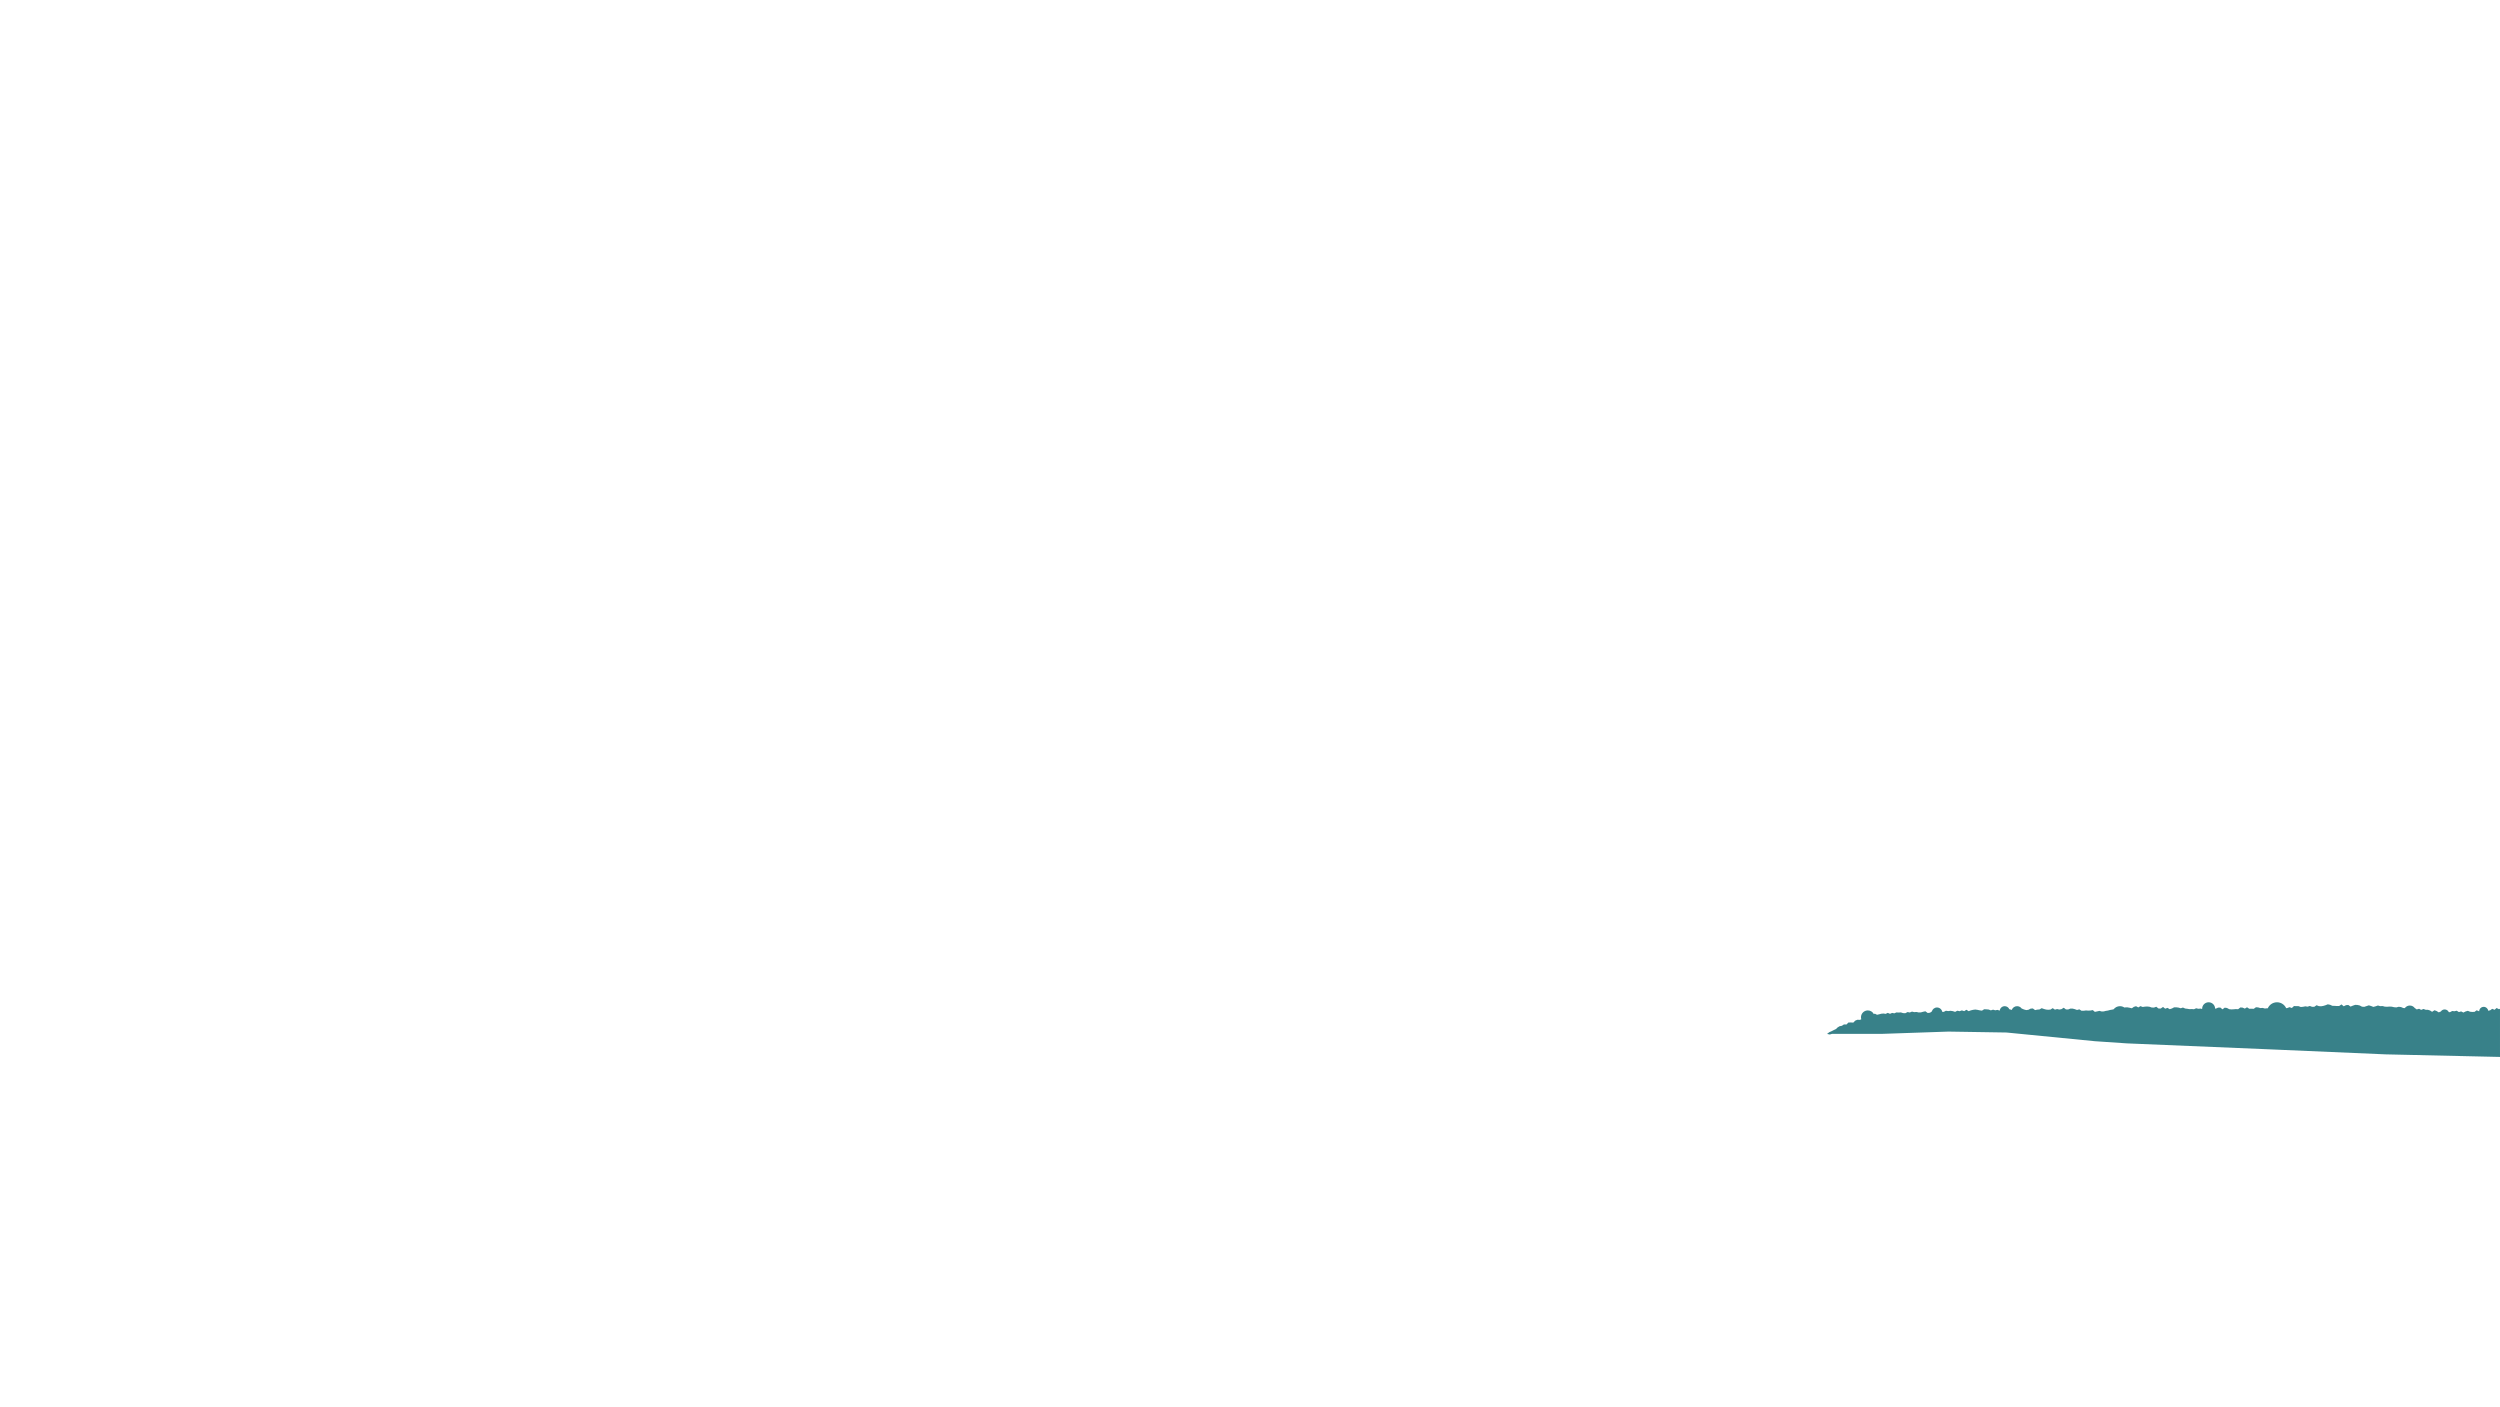
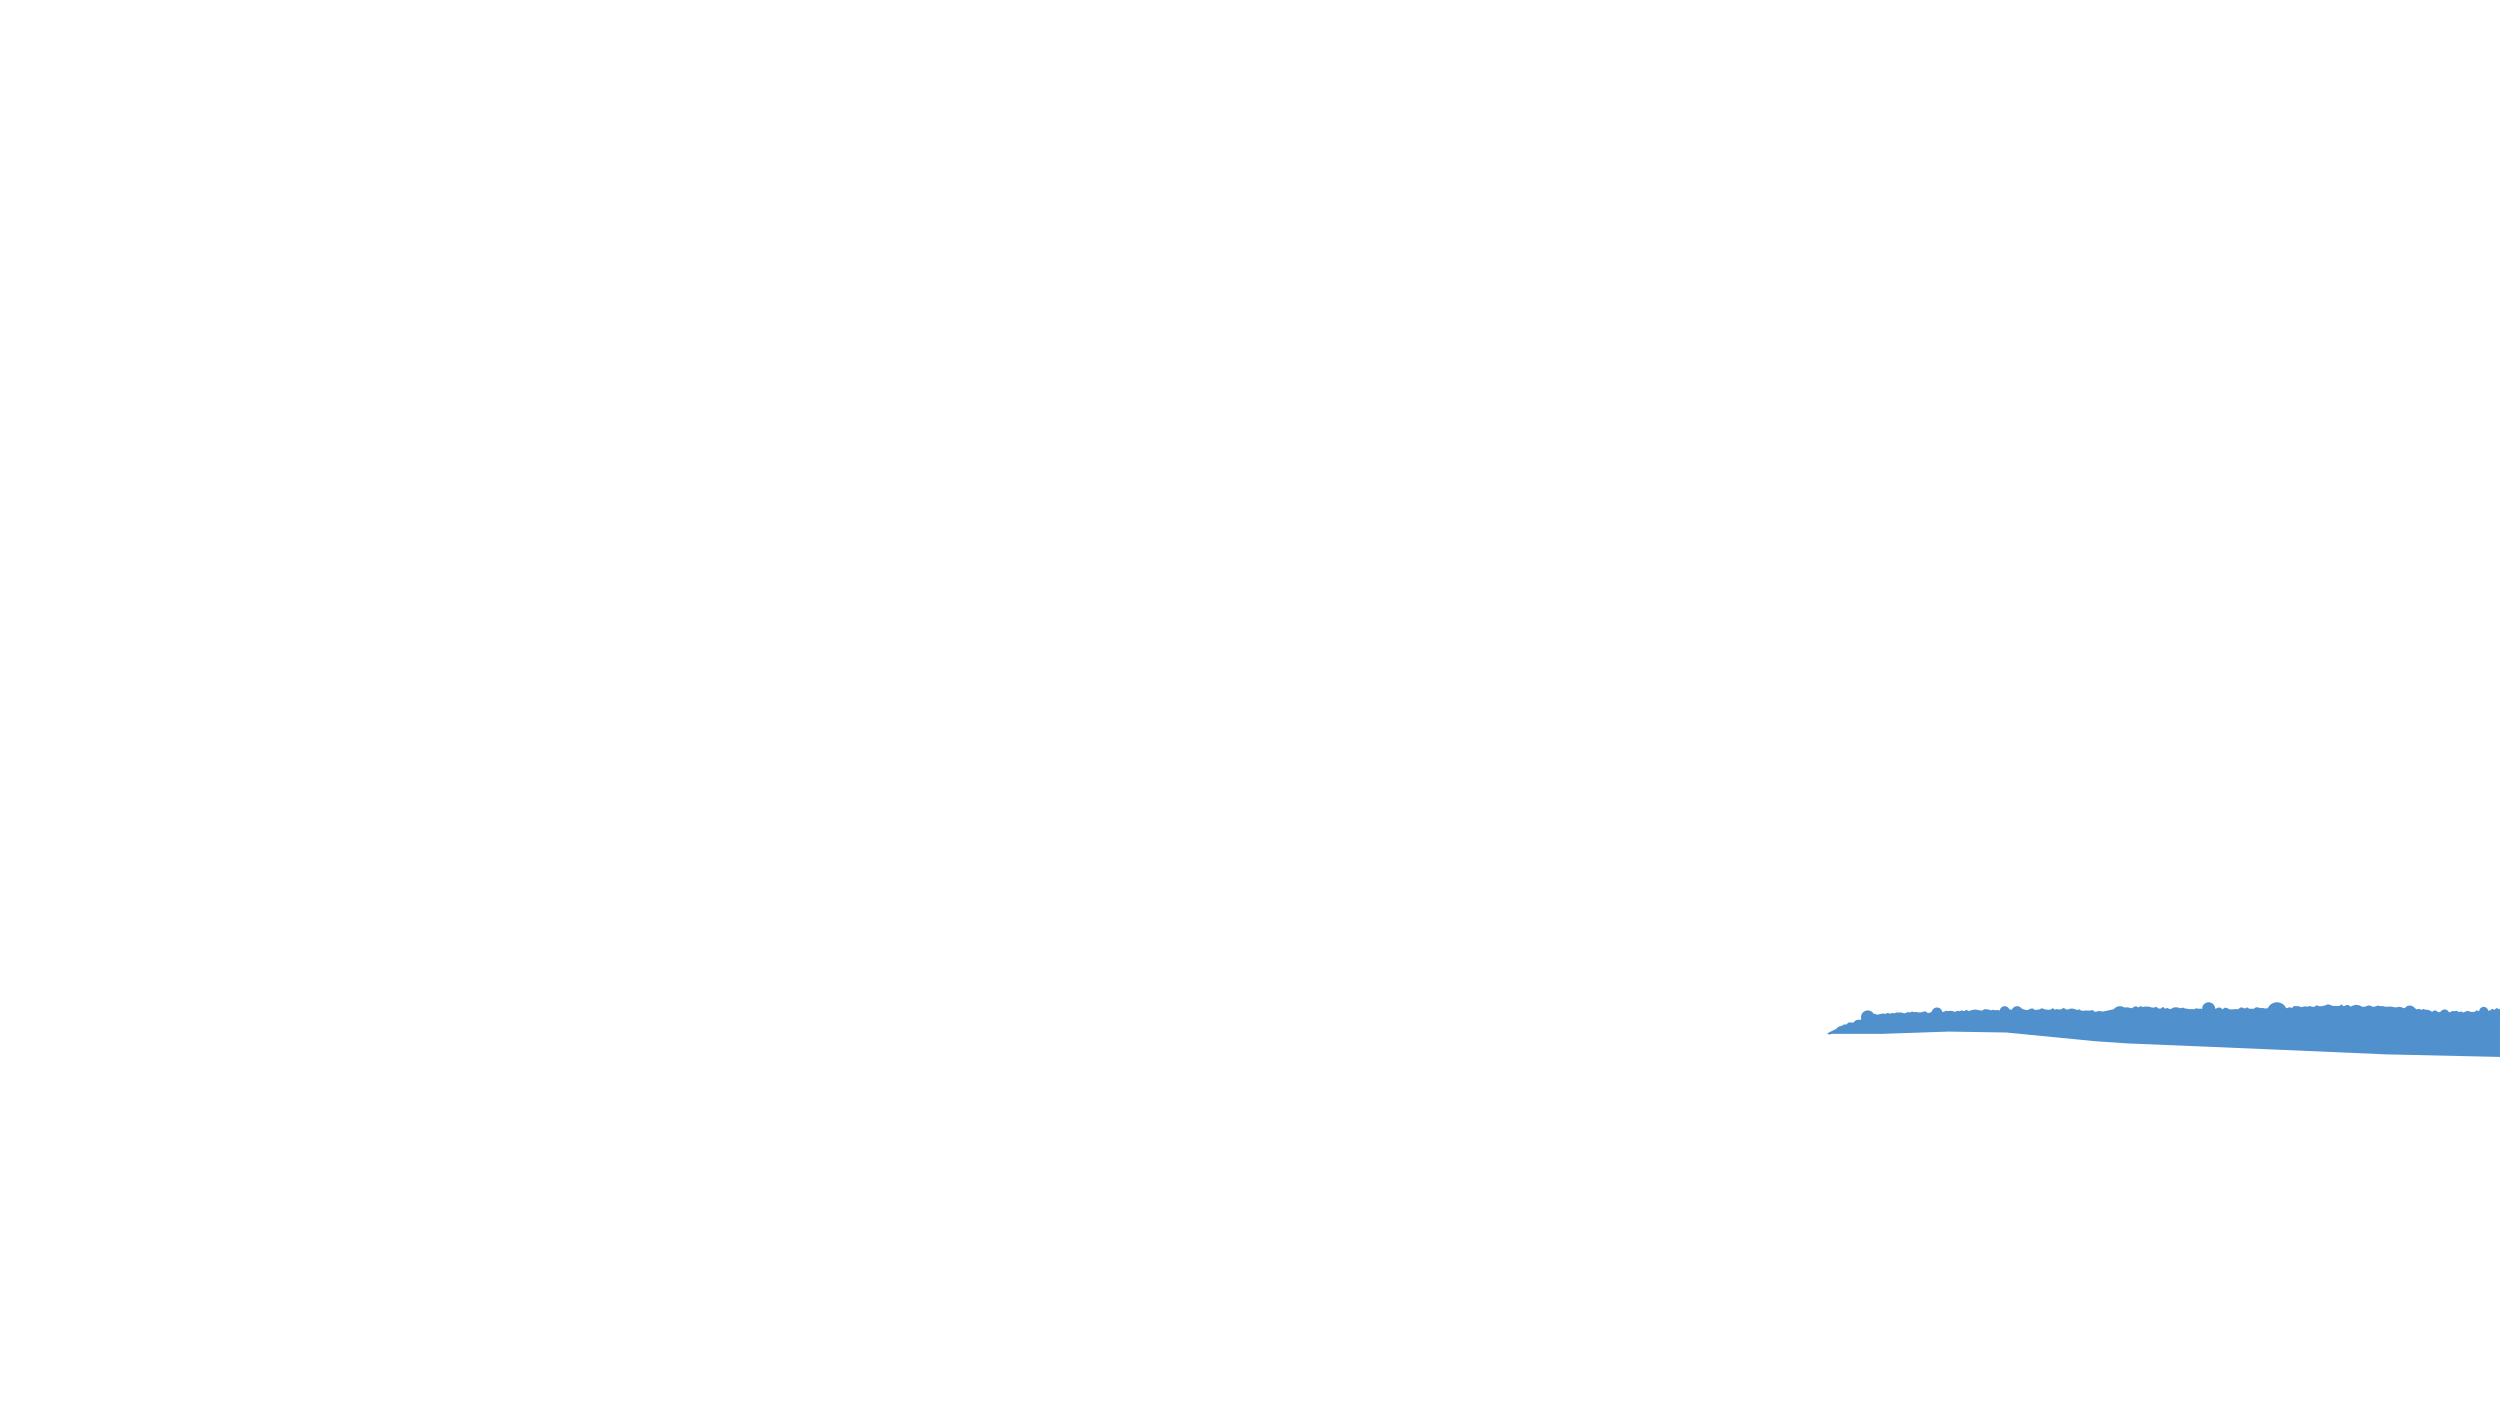
<svg xmlns="http://www.w3.org/2000/svg" version="1.1" id="Layer_1" x="0px" y="0px" width="1920px" height="1080px" viewBox="0 0 1920 1080" enable-background="new 0 0 1920 1080" xml:space="preserve">
-   <path fill="#388189" d="M1920,774.729l-0.775,0.354l-1.818-0.93l-1.582,1.356l-1.803-0.735l-1.604,1.146l-1.466,0.34  c-0.24-1.699-1.688-3.012-3.451-3.012c-1.884,0-3.408,1.492-3.485,3.354l-0.14,0.039l-1.8-0.737l-1.604,1.19l-1.722,0.08  l-1.75-0.174l-1.711-0.689l-1.714,0.498l-1.712,0.83l-1.717-0.878l-1.713,0.516l-1.709-1.056l-1.715,0.415l-1.711-0.188  l-1.714,0.923l-0.906-0.068c-0.551-1.21-1.765-2.056-3.181-2.056c-1.212,0-2.28,0.617-2.908,1.554l-1.621,0.711l-1.625-1.032  l-1.642-0.623l-1.854,1.217l-1.595-1.029l-1.65-0.524l-1.71-0.021l-1.643-0.617l-1.793,0.7l-1.618-0.852l-1.771,0.521l-1.54-1.099  c-0.867-1.148-2.231-1.902-3.781-1.902c-1.6,0-3.006,0.796-3.867,2.008l-1.187-0.104l-1.729-0.744l-1.758-0.211l-1.808,0.492  l-1.766-0.156l-1.75-0.407l-1.771-0.079l-1.786,0.146l-1.774-0.091l-1.751-0.474l-1.791,0.102l-1.741-0.521l-1.77,0.617  l-1.767,0.474l-1.729-0.684l-1.732-0.521l-1.769,0.583l-1.77,0.577l-1.748-0.135l-1.724-0.921l-1.74-0.396l-1.749-0.077  l-1.771,0.608l-1.777,0.721l-1.72-1.249l-1.758,0.158l-1.774,0.867l-1.716-1.437l-1.78,1.213l-1.749,0.021l-1.747-0.138  l-1.748-0.027l-1.741-0.806l-1.746-0.339l-1.707,0.684l-1.71,0.521l-1.722,0.295l-1.729-0.114l-1.761-0.692l-1.678,1.174  l-1.728,0.057l-1.769-0.671l-1.703,0.543l-1.743-0.258l-1.722,0.346l-1.728,0.173l-1.771-0.646l-1.734-0.002l-1.743-0.097  l-1.659,1.509l-1.771-0.638l-1.704,0.663l-0.87,0.125c-1.221-2.68-3.915-4.545-7.051-4.545c-3.188,0-5.926,1.927-7.114,4.678  l-0.476-0.077l-1.711,0.193l-1.72-0.477l-1.709,0.153l-1.722-0.516l-1.716-0.143l-1.694,1.222l-1.716-0.092l-1.713,0.052  l-1.732-1.151l-1.699,1.021l-1.721-0.774l-1.718-0.104l-1.693,1.347l-1.717-0.099l-1.715,0.149l-1.713,0.1l-1.721-0.183  l-1.736-0.939l-1.719-0.219l-1.687,1.281l-1.671-1.376l-1.688,0.058l-1.689,0.761l-0.605,0.023c-0.062-2.709-2.267-4.89-4.988-4.89  c-2.762,0-5,2.236-5,5c0,0.061,0.016,0.115,0.018,0.176l-1.226-0.345l-1.689,0.173l-1.688-0.394l-1.695,0.742l-1.688-0.159  l-1.691,0.1l-1.691-0.29l-1.688-0.201l-1.688-0.76l-1.689,0.557l-1.689-0.499l-1.692-0.229l-1.695-0.006l-1.666,0.883l-1.767,0.563  l-1.674-1.021l-1.785,0.646l-1.629-1.351l-1.829,1.245l-1.729-0.074l-1.646-1.322l-1.771,0.649l-1.728-0.062l-1.71-0.582  l-1.734-0.189l-1.739,0.092l-1.733,0.27l-1.756-0.652l-1.635,1.001l-1.733-0.936l-1.647,0.475l-1.575,1.108l-1.722-0.395  l-1.729-0.312l-1.69,0.027l-0.56,0.127c-0.98-0.666-2.163-1.056-3.438-1.056c-1.975,0-3.726,0.938-4.846,2.389l-1.098,0.25  l-1.655,0.279l-1.618,0.45l-1.655,0.248l-1.531,0.408l-1.646,0.051l-1.682-0.468l-1.771,0.399l-1.767,0.363l-1.586-1.364  l-1.762,0.319l-1.738,0.102l-1.714-0.158l-1.755,0.242l-1.729-0.007l-1.635-1.077l-1.777,0.497l-1.677-0.626l-1.695-0.43  l-1.728-0.018l-1.766,0.709l-1.673-0.078l-1.673-1.294l-1.7,1.079l-1.688,0.334l-1.689-0.396l-1.683,0.459l-1.708-1.146  l-1.677,1.071l-1.688,0.173l-1.692-0.158l-1.704-0.453l-1.709-0.618l-1.675,0.989l-1.691,0.127l-1.688,0.37l-1.728-1.269  l-1.695,0.129l-1.675,0.883l-1.693,0.242l-1.713-0.457l-1.717-0.73l-0.044,0.039c-0.792-1.121-2.093-1.858-3.57-1.858  c-1.895,0-3.491,1.212-4.101,2.896l-0.731-0.247l-1.118-0.32c-0.598-1.369-1.959-2.328-3.55-2.328c-1.979,0-3.592,1.488-3.827,3.402  l-0.006,0.002l-1.711-0.546l-1.701,0.299l-1.71-0.471l-1.698,0.531l-1.714-0.647l-1.707-0.146l-1.707-0.074l-1.686,1.089  l-1.71-0.235l-1.709-0.381l-1.709-0.236l-1.705,0.22l-1.7,0.406l-1.7,0.629l-1.728-1.093l-1.688,1.074l-1.771-0.586l-1.722,0.617  l-1.771-0.378l-1.712,0.901l-1.778-0.573l-1.767-0.264l-1.741,0.241l-1.769-0.274l-1.712,0.89l-1.098-0.035  c-0.357-1.912-2.031-3.358-4.048-3.358c-1.91,0-3.502,1.305-3.971,3.065l-1.377,0.952l-1.748,0.228l-1.824-1.318l-1.735,0.362  l-1.69,0.479l-1.711,0.048l-1.709-0.374l-1.709,0.137l-1.722-0.415l-1.693,0.679l-1.725-0.336l-1.685,0.895l-1.715-0.075  l-1.745-0.548l-1.715,0.122l-1.673-0.106l-1.621,0.699l-1.688-0.316l-1.623,0.689l-1.718-0.727l-1.616,0.76l-1.688-0.256  l-1.661,0.146l-1.64,0.438l-1.642,0.372l-1.732-0.883l-0.698,0.398c-0.871-1.691-2.615-2.861-4.65-2.861  c-2.897,0-5.25,2.351-5.25,5.25c0,0.522,0.102,1.02,0.243,1.497l-0.964,0.504l-2.061-0.077l-1.686,0.711l-1.435,1.483l-1.933-0.12  l-1.876,0.072l-1.448,1.505l-1.92-0.068l-1.591,1.05l-1.737,0.325l-1.527,0.918l-1.36,1.287l-1.688,0.799l-1.655,0.855l-1.733,0.745  l-1.685,1.327l2.091,0.438l1.687-0.472l0.053-0.03h38.601l50.827-1.737l44.518,0.706l12.616,1.24l55.377,5.444l24.526,1.663  l106.681,4.455l92.094,3.981l87.741,1.97V774.729z" />
+   <path fill="#5090cc" d="M1920,774.729l-0.775,0.354l-1.818-0.93l-1.582,1.356l-1.803-0.735l-1.604,1.146l-1.466,0.34  c-0.24-1.699-1.688-3.012-3.451-3.012c-1.884,0-3.408,1.492-3.485,3.354l-0.14,0.039l-1.8-0.737l-1.604,1.19l-1.722,0.08  l-1.75-0.174l-1.711-0.689l-1.714,0.498l-1.712,0.83l-1.717-0.878l-1.713,0.516l-1.709-1.056l-1.715,0.415l-1.711-0.188  l-1.714,0.923l-0.906-0.068c-0.551-1.21-1.765-2.056-3.181-2.056c-1.212,0-2.28,0.617-2.908,1.554l-1.621,0.711l-1.625-1.032  l-1.642-0.623l-1.854,1.217l-1.595-1.029l-1.65-0.524l-1.71-0.021l-1.643-0.617l-1.793,0.7l-1.618-0.852l-1.771,0.521l-1.54-1.099  c-0.867-1.148-2.231-1.902-3.781-1.902c-1.6,0-3.006,0.796-3.867,2.008l-1.187-0.104l-1.729-0.744l-1.758-0.211l-1.808,0.492  l-1.766-0.156l-1.75-0.407l-1.771-0.079l-1.786,0.146l-1.774-0.091l-1.751-0.474l-1.791,0.102l-1.741-0.521l-1.77,0.617  l-1.767,0.474l-1.729-0.684l-1.732-0.521l-1.769,0.583l-1.77,0.577l-1.748-0.135l-1.724-0.921l-1.74-0.396l-1.749-0.077  l-1.771,0.608l-1.777,0.721l-1.72-1.249l-1.758,0.158l-1.774,0.867l-1.716-1.437l-1.78,1.213l-1.749,0.021l-1.747-0.138  l-1.748-0.027l-1.741-0.806l-1.746-0.339l-1.707,0.684l-1.71,0.521l-1.722,0.295l-1.729-0.114l-1.761-0.692l-1.678,1.174  l-1.728,0.057l-1.769-0.671l-1.703,0.543l-1.743-0.258l-1.722,0.346l-1.728,0.173l-1.771-0.646l-1.734-0.002l-1.743-0.097  l-1.659,1.509l-1.771-0.638l-1.704,0.663l-0.87,0.125c-1.221-2.68-3.915-4.545-7.051-4.545c-3.188,0-5.926,1.927-7.114,4.678  l-0.476-0.077l-1.711,0.193l-1.72-0.477l-1.709,0.153l-1.722-0.516l-1.716-0.143l-1.694,1.222l-1.716-0.092l-1.713,0.052  l-1.732-1.151l-1.699,1.021l-1.721-0.774l-1.718-0.104l-1.693,1.347l-1.717-0.099l-1.715,0.149l-1.713,0.1l-1.721-0.183  l-1.736-0.939l-1.719-0.219l-1.687,1.281l-1.671-1.376l-1.688,0.058l-1.689,0.761l-0.605,0.023c-0.062-2.709-2.267-4.89-4.988-4.89  c-2.762,0-5,2.236-5,5c0,0.061,0.016,0.115,0.018,0.176l-1.226-0.345l-1.689,0.173l-1.688-0.394l-1.695,0.742l-1.688-0.159  l-1.691,0.1l-1.691-0.29l-1.688-0.201l-1.688-0.76l-1.689,0.557l-1.689-0.499l-1.692-0.229l-1.695-0.006l-1.666,0.883l-1.767,0.563  l-1.674-1.021l-1.785,0.646l-1.629-1.351l-1.829,1.245l-1.729-0.074l-1.646-1.322l-1.771,0.649l-1.728-0.062l-1.71-0.582  l-1.734-0.189l-1.739,0.092l-1.733,0.27l-1.756-0.652l-1.635,1.001l-1.733-0.936l-1.647,0.475l-1.575,1.108l-1.722-0.395  l-1.729-0.312l-1.69,0.027l-0.56,0.127c-0.98-0.666-2.163-1.056-3.438-1.056c-1.975,0-3.726,0.938-4.846,2.389l-1.098,0.25  l-1.655,0.279l-1.618,0.45l-1.655,0.248l-1.531,0.408l-1.646,0.051l-1.682-0.468l-1.771,0.399l-1.767,0.363l-1.586-1.364  l-1.762,0.319l-1.738,0.102l-1.714-0.158l-1.755,0.242l-1.729-0.007l-1.635-1.077l-1.777,0.497l-1.677-0.626l-1.695-0.43  l-1.728-0.018l-1.766,0.709l-1.673-0.078l-1.673-1.294l-1.7,1.079l-1.688,0.334l-1.689-0.396l-1.683,0.459l-1.708-1.146  l-1.677,1.071l-1.688,0.173l-1.692-0.158l-1.704-0.453l-1.709-0.618l-1.675,0.989l-1.691,0.127l-1.688,0.37l-1.728-1.269  l-1.695,0.129l-1.675,0.883l-1.693,0.242l-1.713-0.457l-1.717-0.73l-0.044,0.039c-0.792-1.121-2.093-1.858-3.57-1.858  c-1.895,0-3.491,1.212-4.101,2.896l-0.731-0.247l-1.118-0.32c-0.598-1.369-1.959-2.328-3.55-2.328c-1.979,0-3.592,1.488-3.827,3.402  l-0.006,0.002l-1.711-0.546l-1.701,0.299l-1.71-0.471l-1.698,0.531l-1.714-0.647l-1.707-0.146l-1.707-0.074l-1.686,1.089  l-1.71-0.235l-1.709-0.381l-1.709-0.236l-1.705,0.22l-1.7,0.406l-1.7,0.629l-1.728-1.093l-1.688,1.074l-1.771-0.586l-1.722,0.617  l-1.771-0.378l-1.712,0.901l-1.778-0.573l-1.767-0.264l-1.741,0.241l-1.769-0.274l-1.712,0.89l-1.098-0.035  c-0.357-1.912-2.031-3.358-4.048-3.358c-1.91,0-3.502,1.305-3.971,3.065l-1.377,0.952l-1.748,0.228l-1.824-1.318l-1.735,0.362  l-1.69,0.479l-1.711,0.048l-1.709-0.374l-1.709,0.137l-1.722-0.415l-1.693,0.679l-1.725-0.336l-1.685,0.895l-1.715-0.075  l-1.745-0.548l-1.715,0.122l-1.673-0.106l-1.621,0.699l-1.688-0.316l-1.623,0.689l-1.718-0.727l-1.616,0.76l-1.688-0.256  l-1.661,0.146l-1.64,0.438l-1.642,0.372l-1.732-0.883l-0.698,0.398c-0.871-1.691-2.615-2.861-4.65-2.861  c-2.897,0-5.25,2.351-5.25,5.25c0,0.522,0.102,1.02,0.243,1.497l-0.964,0.504l-2.061-0.077l-1.686,0.711l-1.435,1.483l-1.933-0.12  l-1.876,0.072l-1.448,1.505l-1.92-0.068l-1.591,1.05l-1.737,0.325l-1.527,0.918l-1.36,1.287l-1.688,0.799l-1.655,0.855l-1.733,0.745  l-1.685,1.327l2.091,0.438l1.687-0.472l0.053-0.03h38.601l50.827-1.737l44.518,0.706l12.616,1.24l55.377,5.444l24.526,1.663  l106.681,4.455l92.094,3.981l87.741,1.97V774.729z" />
</svg>
